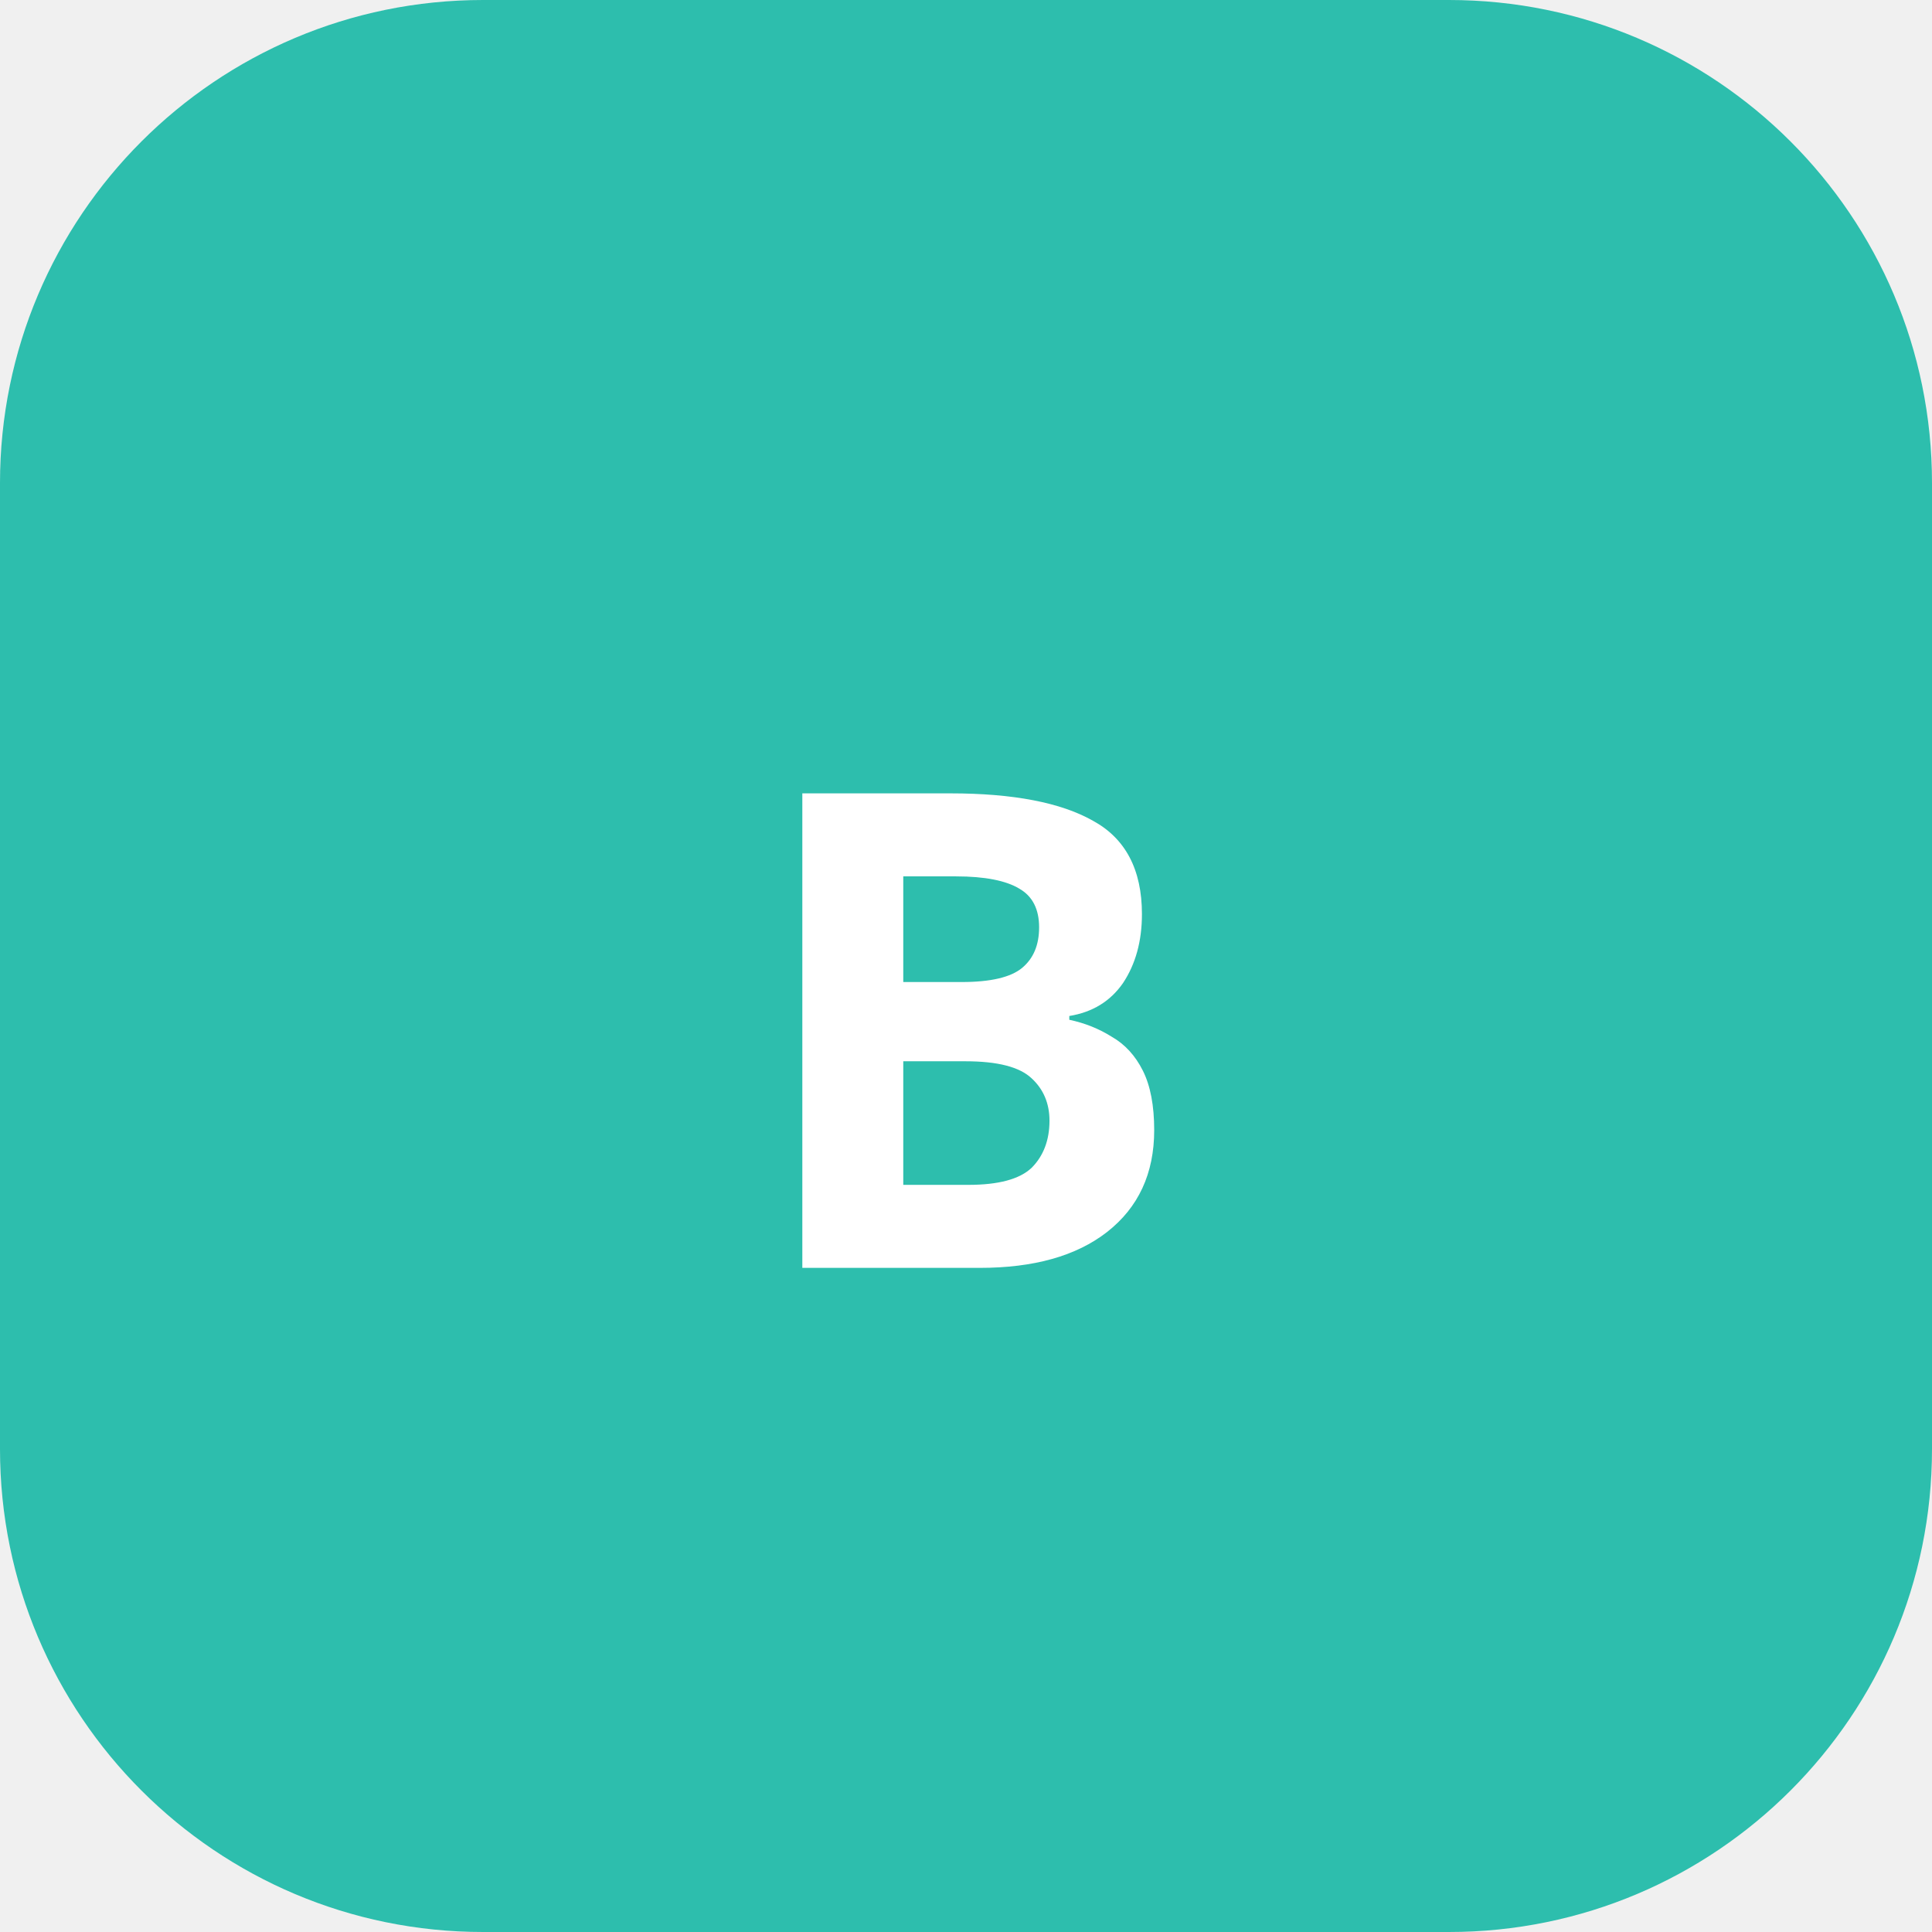
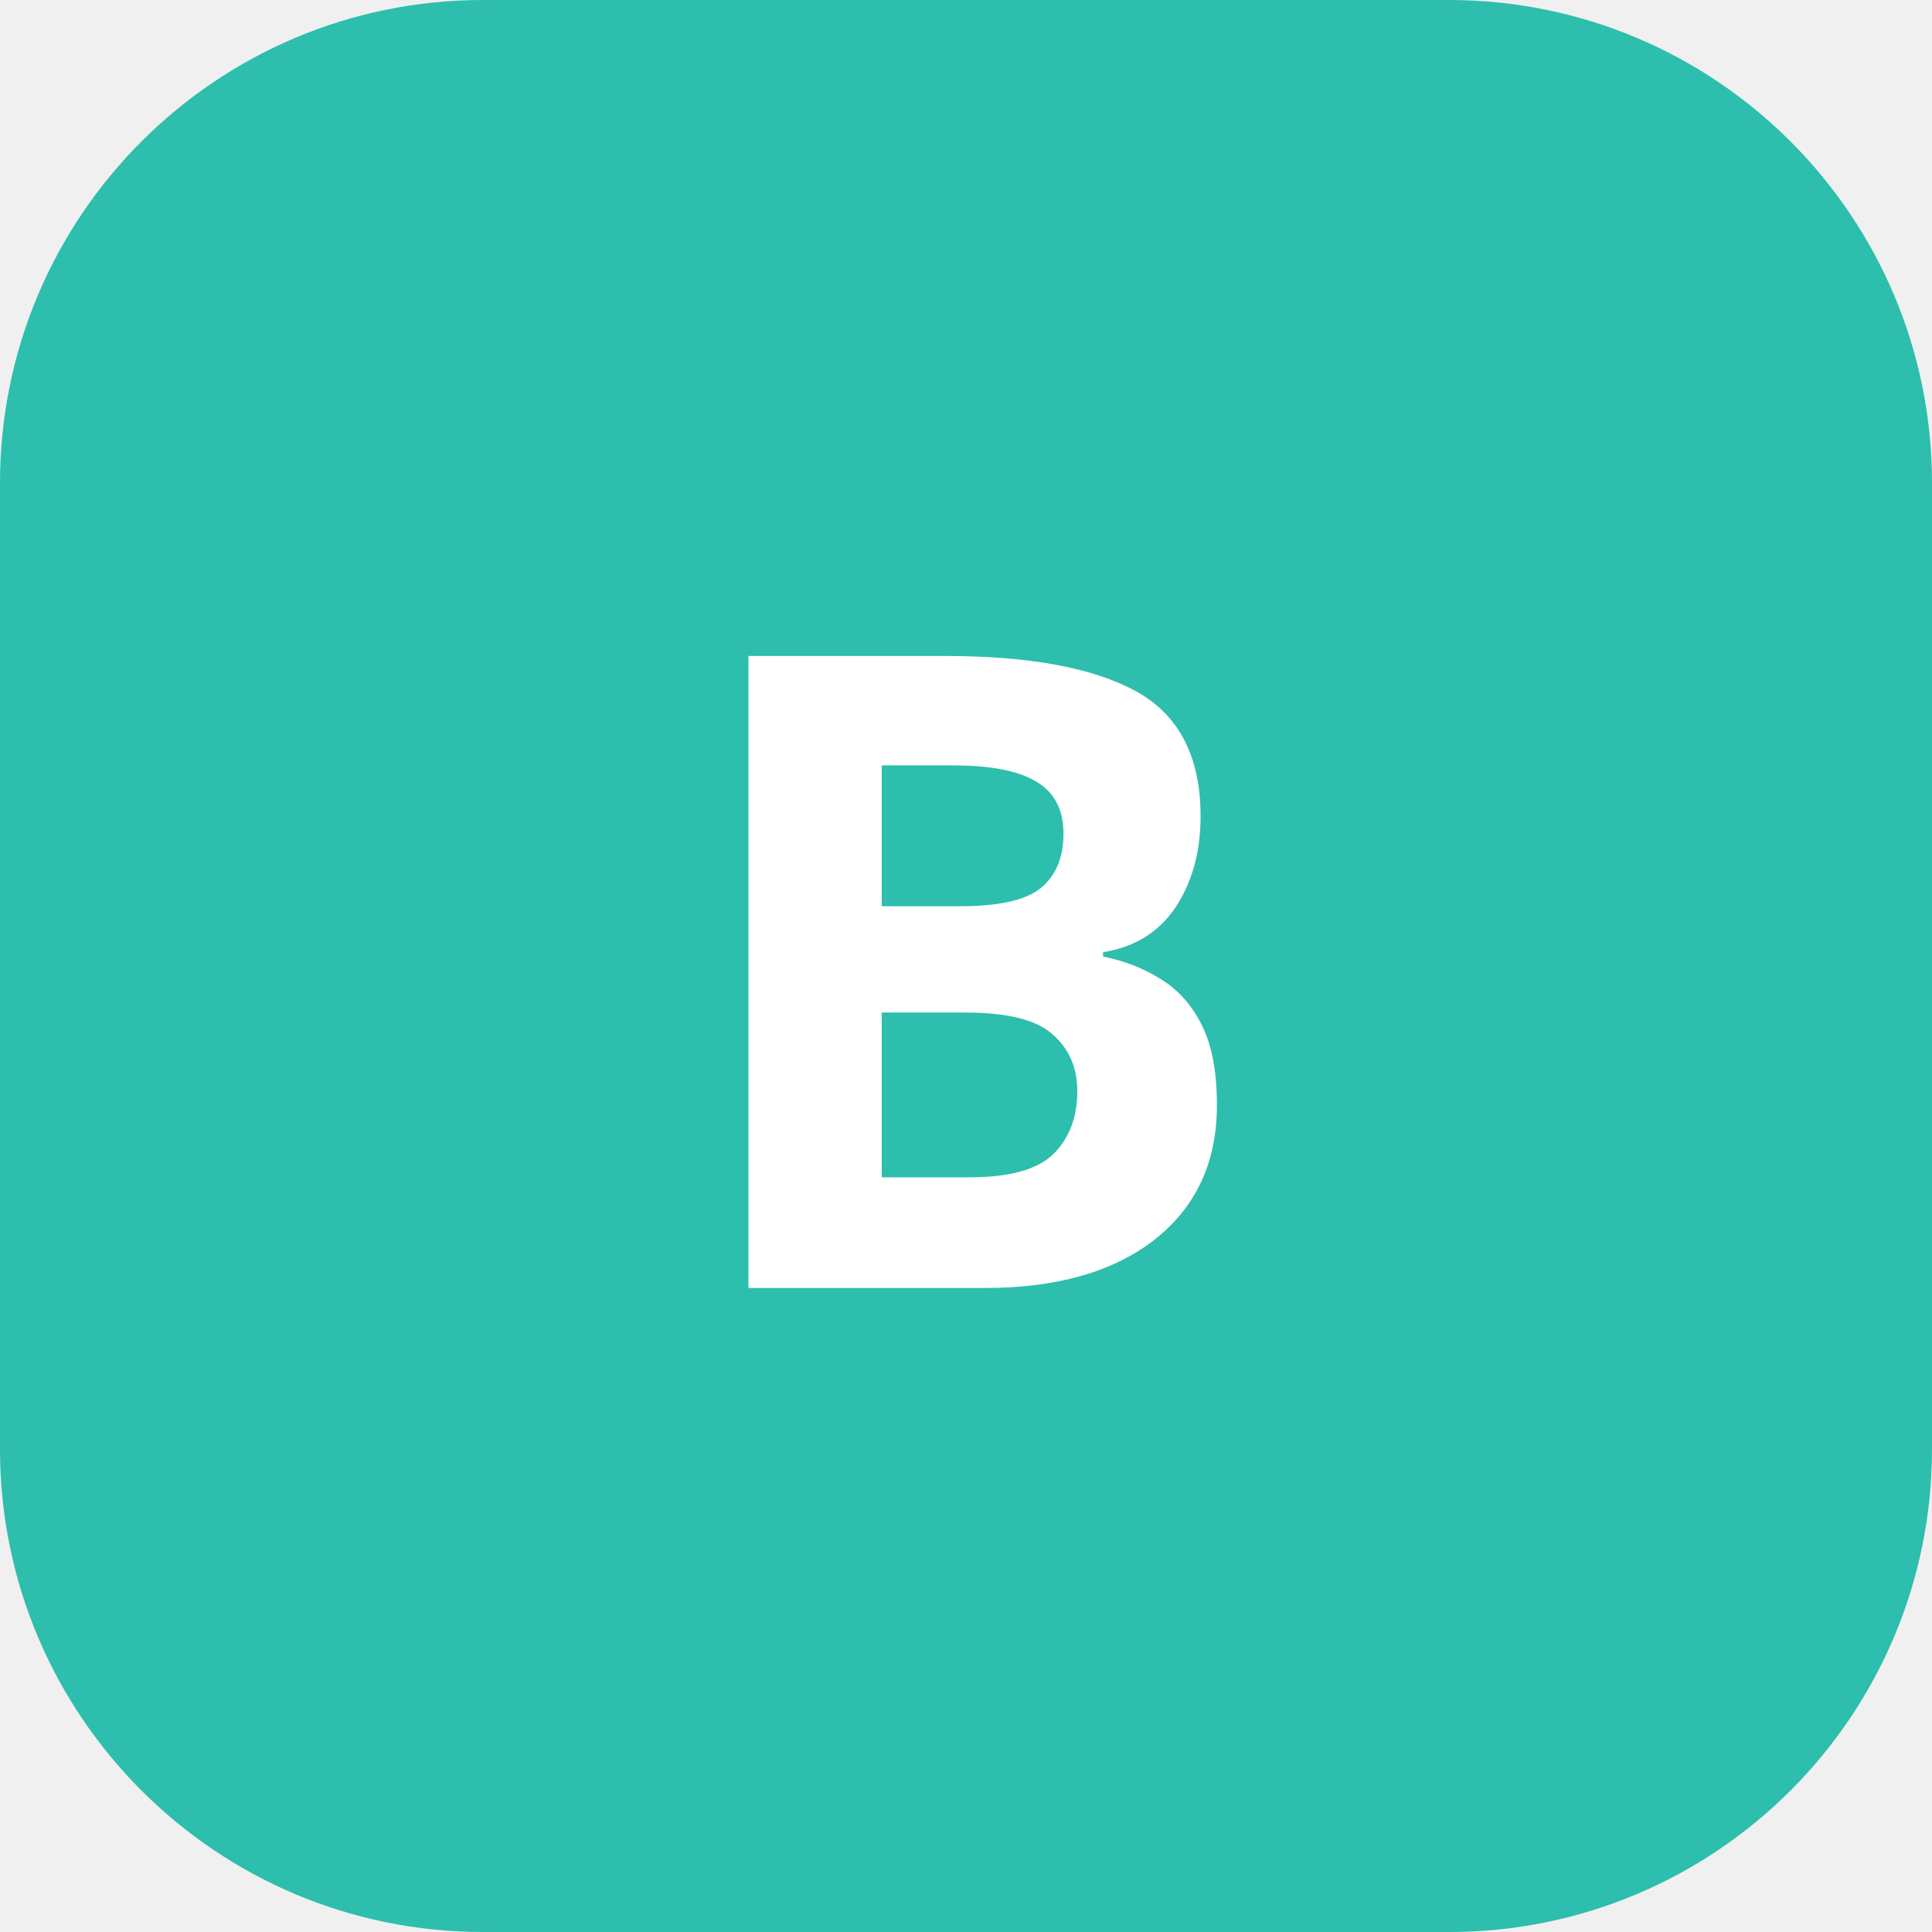
- <svg xmlns="http://www.w3.org/2000/svg" viewBox="0 0 32 32" fill="none">
-   <rect width="32" height="32" rx="8" fill="#2DBEAD" />
-   <text x="16" y="21" text-anchor="middle" fill="white" font-family="system-ui,sans-serif" font-size="11" font-weight="700">B</text>
+ <svg xmlns="http://www.w3.org/2000/svg" viewBox="0 0 48 48" fill="none" role="img" aria-label="BLEMOUT">
+   <rect width="48" height="48" rx="12" fill="#2DBEAD" />
+   <text x="24" y="32" text-anchor="middle" fill="white" font-family="Poppins,system-ui,sans-serif" font-size="22" font-weight="600">B</text>
</svg>
